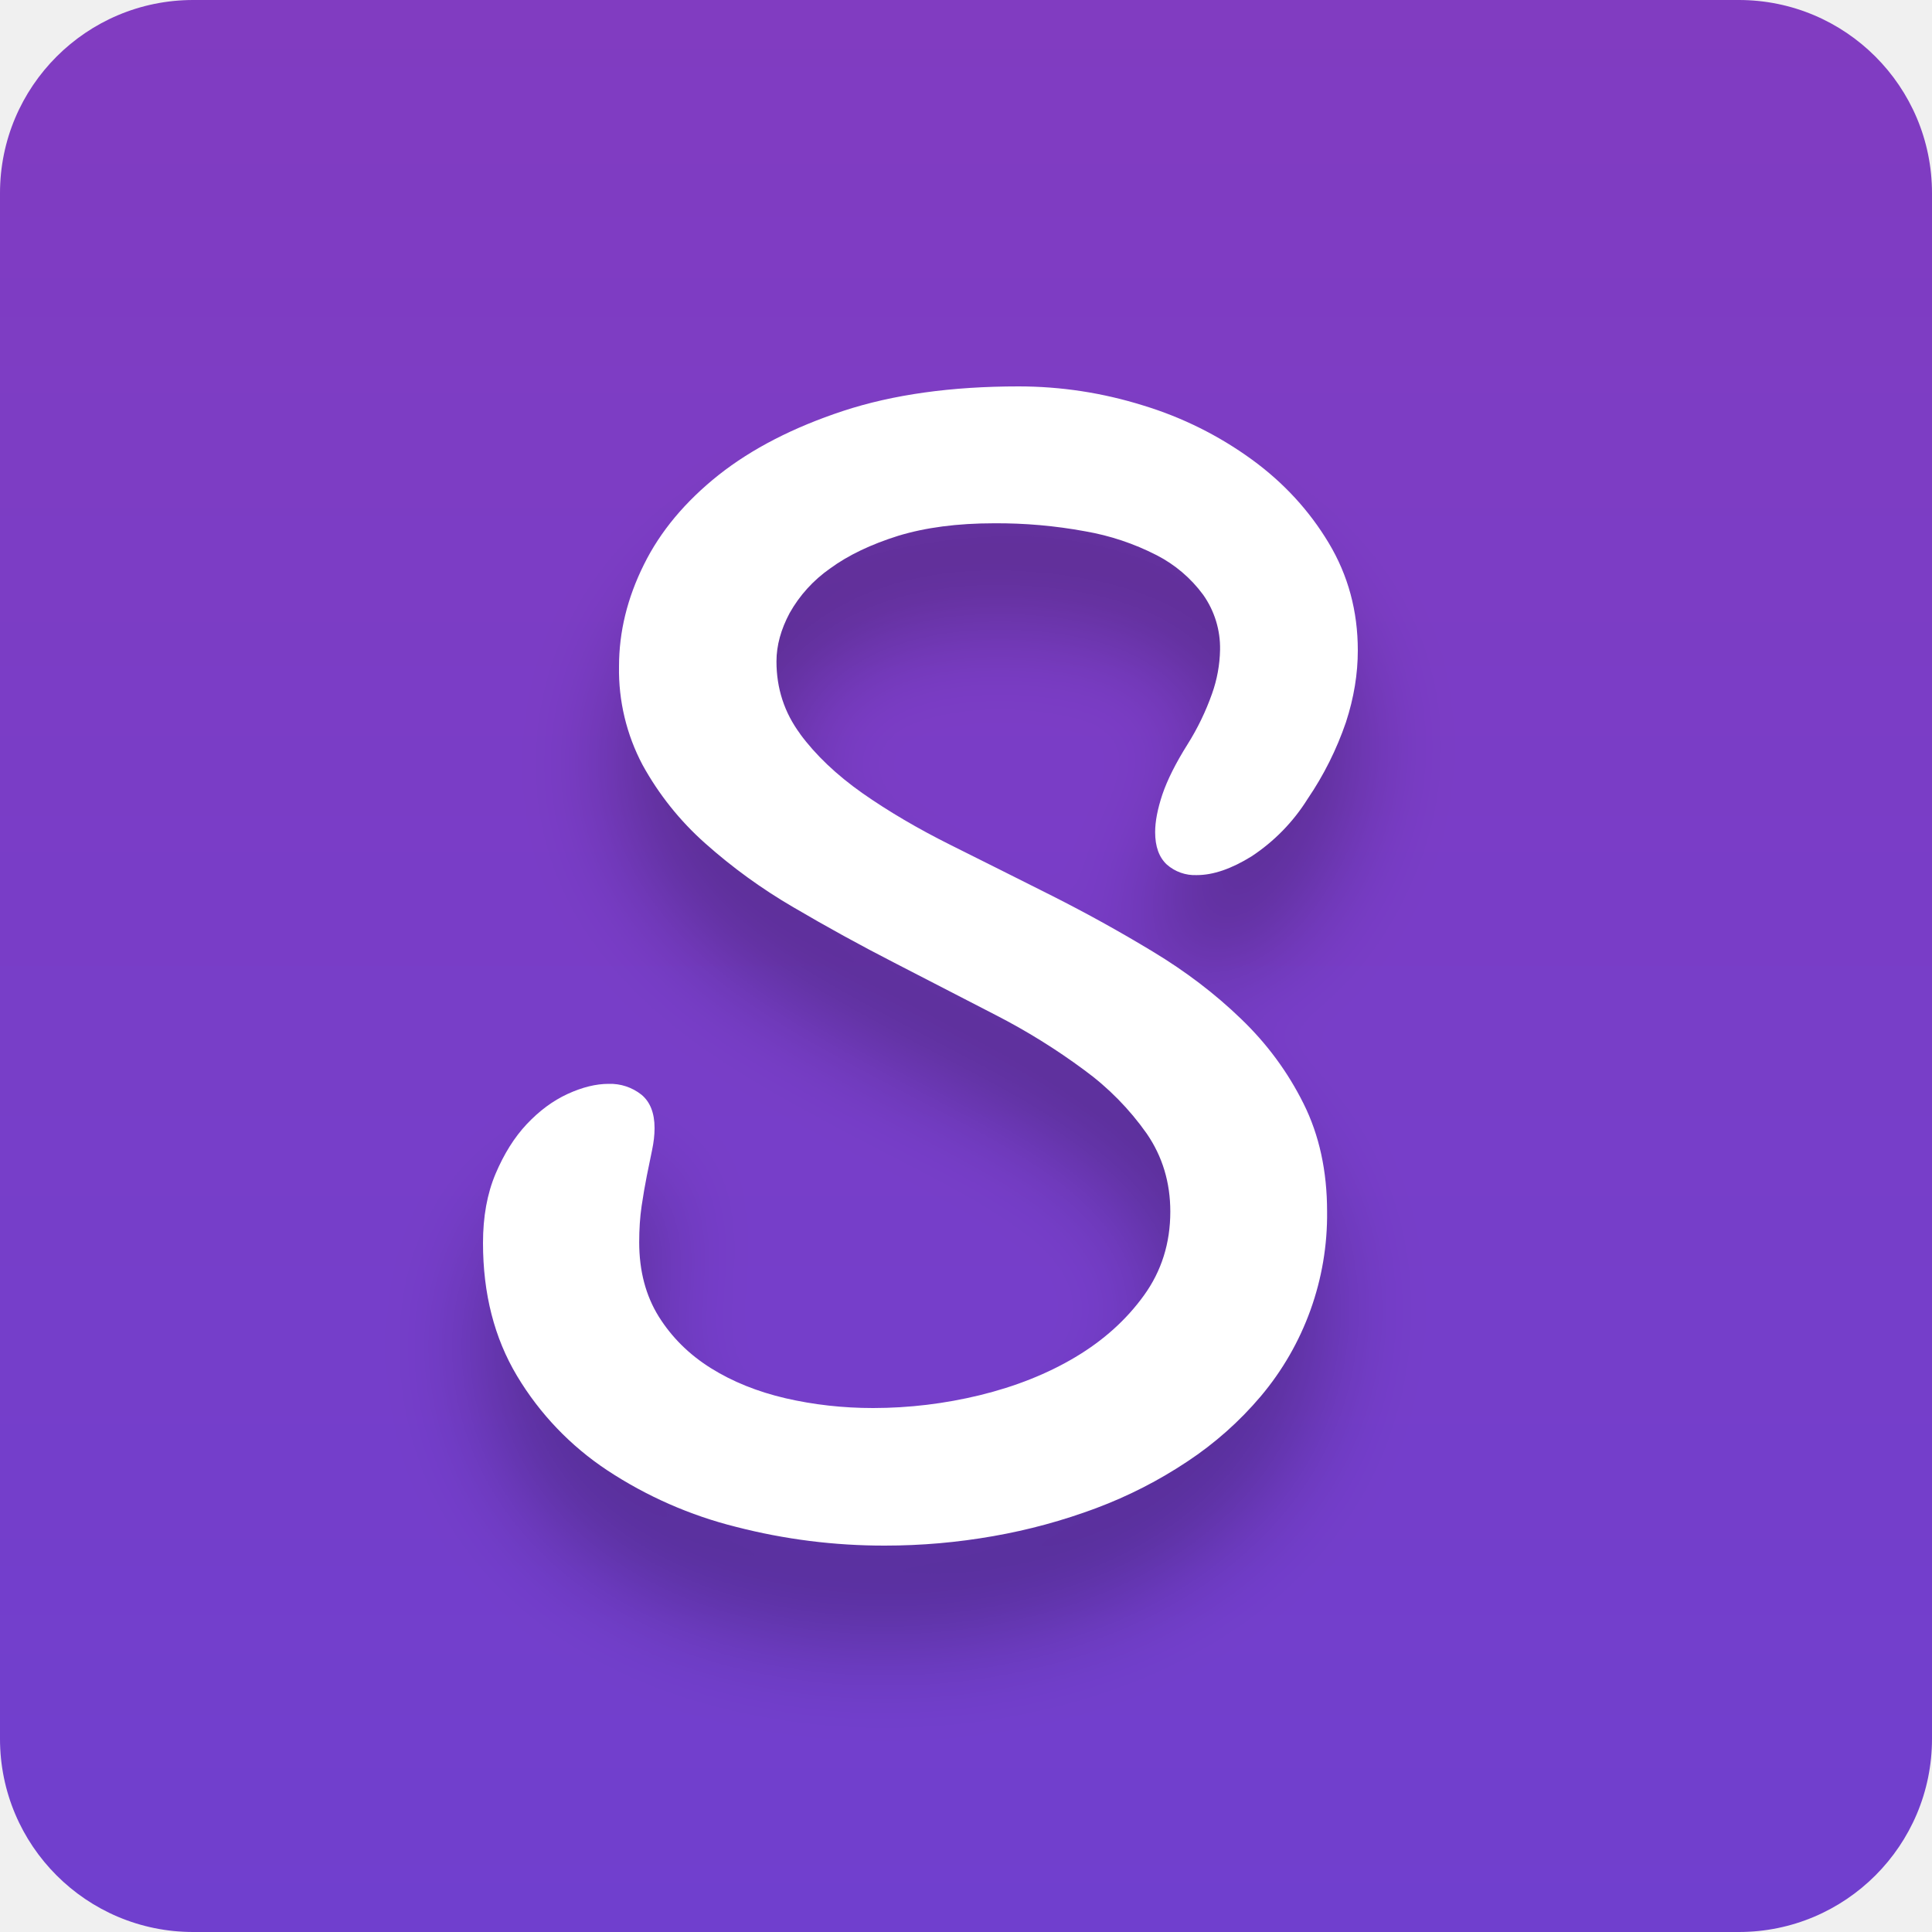
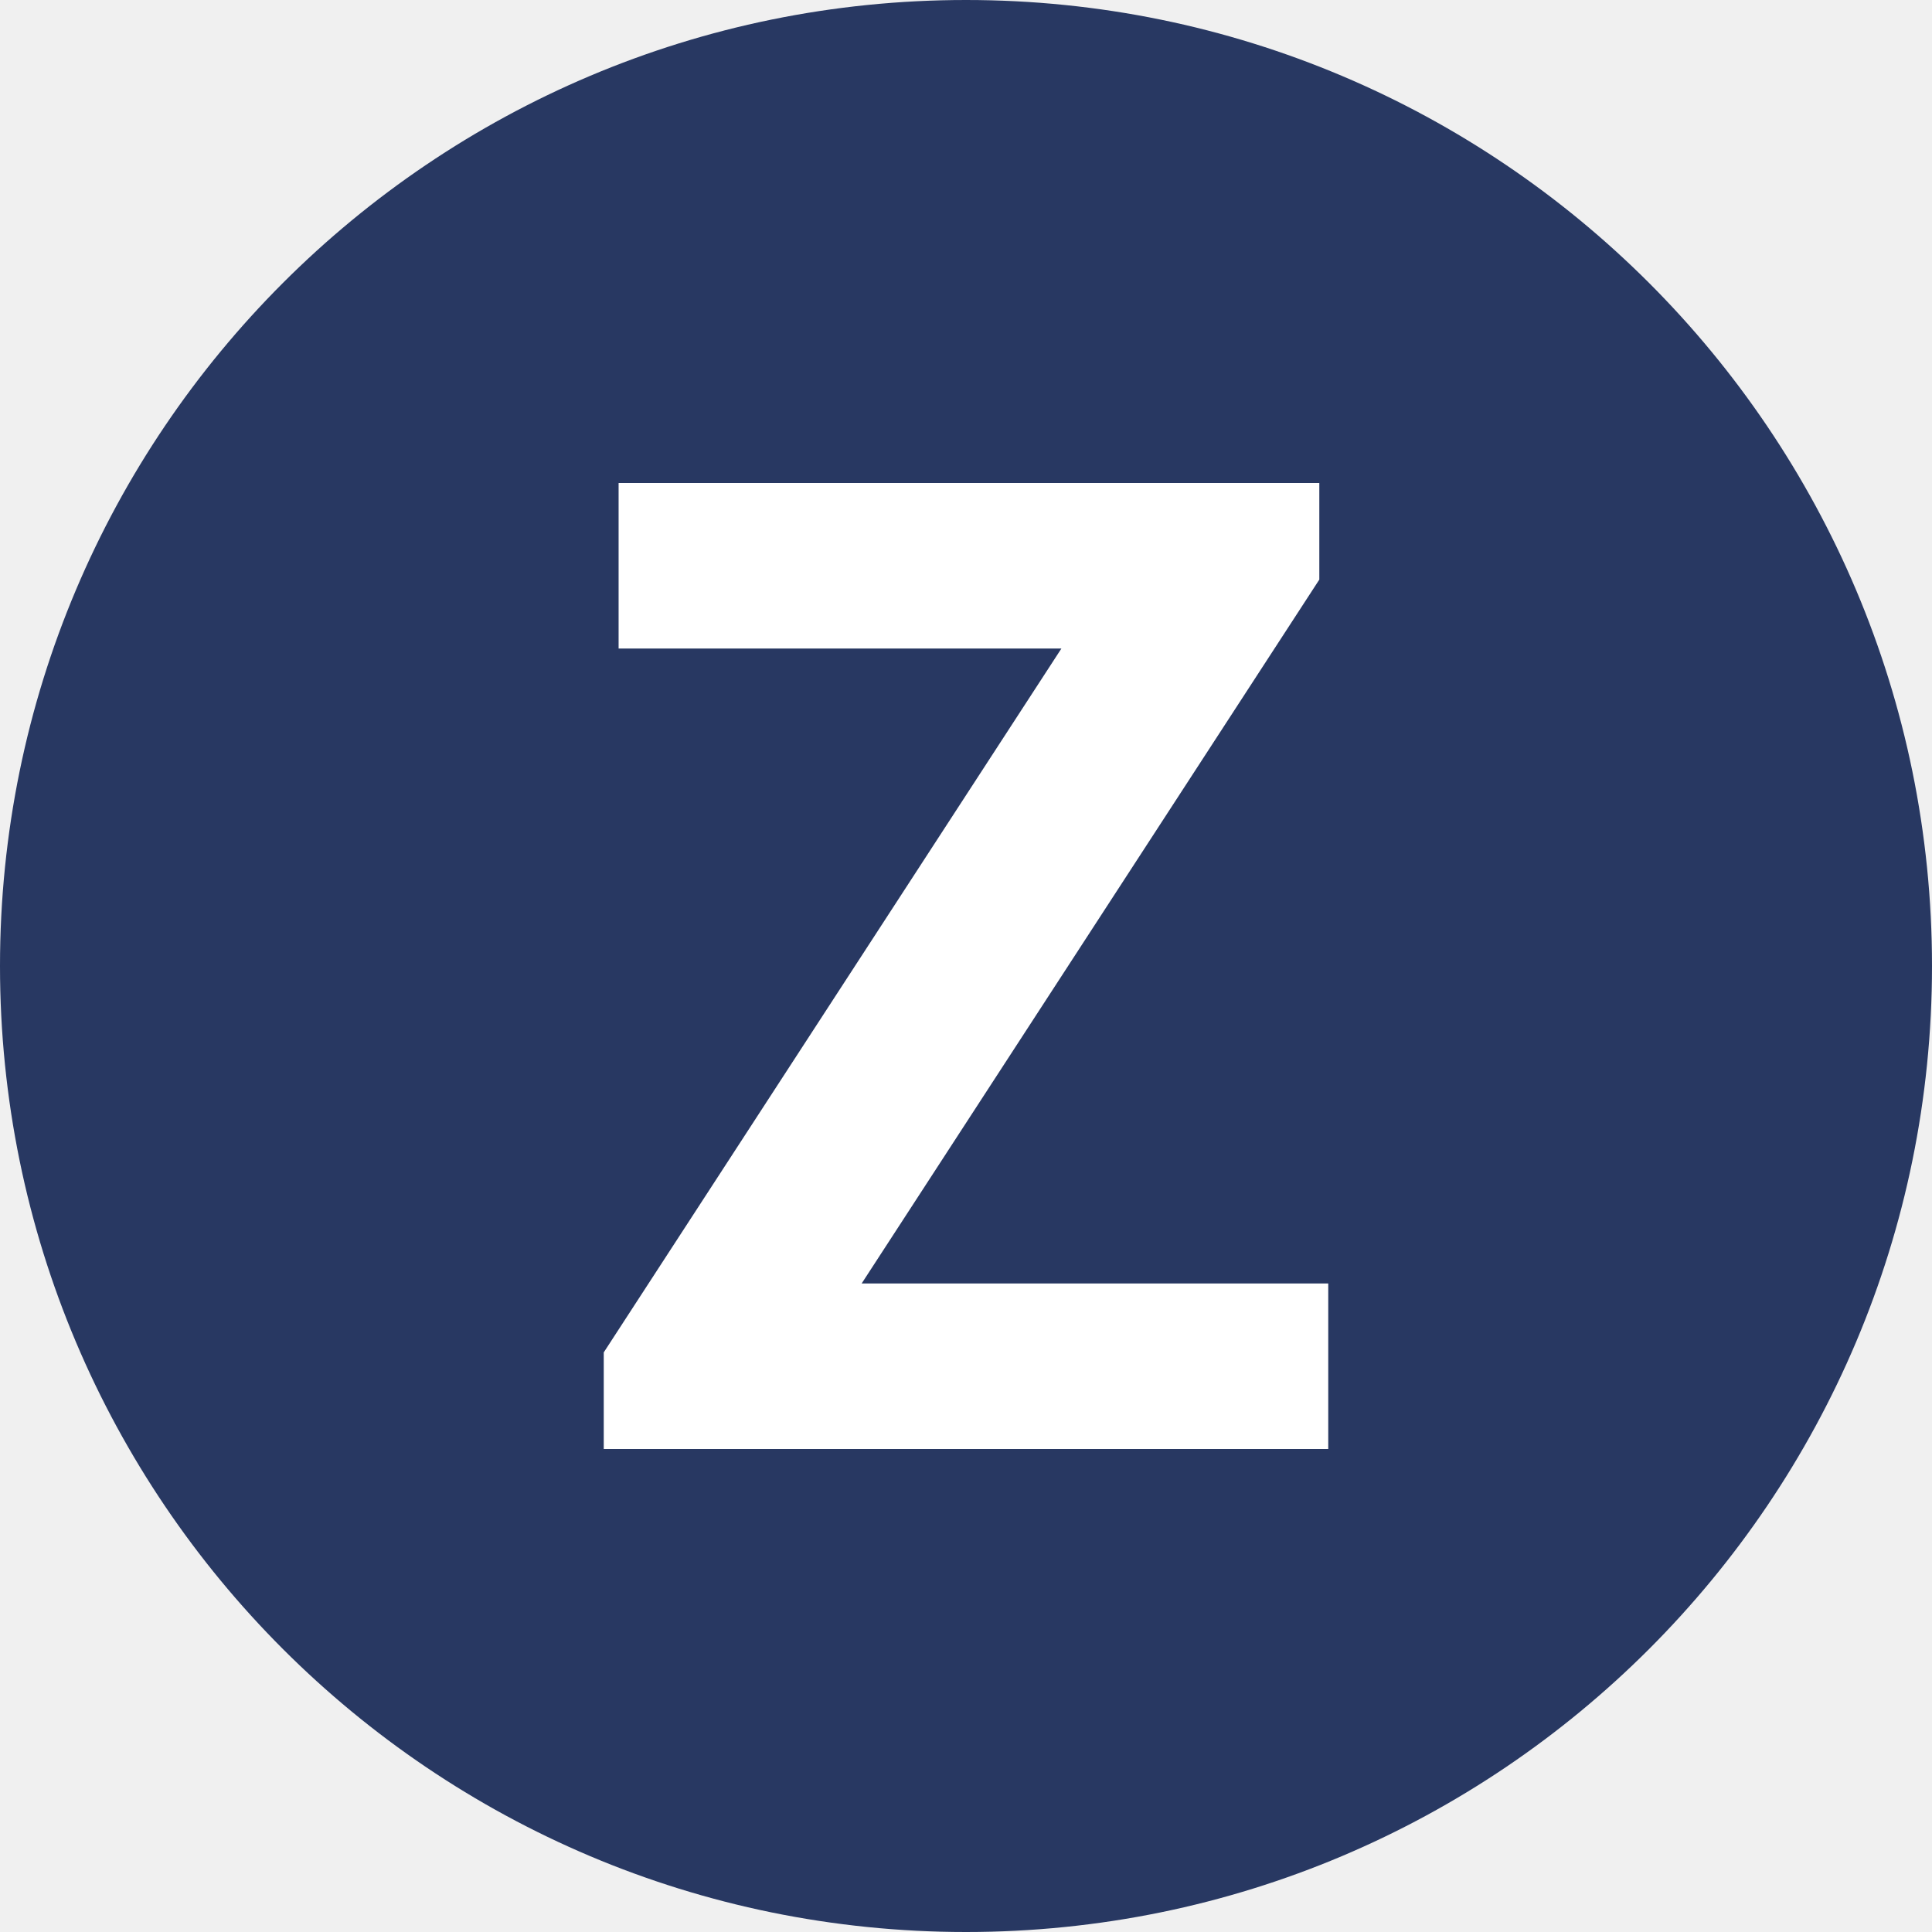
- <svg xmlns="http://www.w3.org/2000/svg" xmlns:xlink="http://www.w3.org/1999/xlink" width="20" height="20">
-   <defs>
-     <linearGradient x1="50%" y1="100%" x2="50%" y2="0%" id="a">
-       <stop stop-color="#703FCE" offset="0%" />
-       <stop stop-color="#813CC1" offset="100%" />
-     </linearGradient>
-     <path d="M8.282 7.597c.162.22.378.425.646.614.269.188.573.367.914.537.34.17.689.344 1.046.524.357.18.706.373 1.046.579.34.205.645.437.913.696.269.258.484.55.647.877.163.326.244.699.244 1.118a2.916 2.916 0 0 1-.688 1.914 3.576 3.576 0 0 1-.758.673 4.619 4.619 0 0 1-.944.483 5.972 5.972 0 0 1-1.066.29A6.444 6.444 0 0 1 9.16 16a6.12 6.12 0 0 1-1.541-.194 4.315 4.315 0 0 1-1.332-.585 3.05 3.05 0 0 1-.935-.978C5.117 13.85 5 13.392 5 12.867c0-.272.043-.51.13-.716.087-.205.194-.377.323-.514.13-.138.27-.242.422-.312.152-.07.294-.105.425-.105a.52.52 0 0 1 .34.112c.09.074.136.19.136.346 0 .072-.009.148-.026.229l-.054.264c-.019.095-.037.2-.054.314-.017.115-.025.24-.025.375 0 .297.068.553.203.77.135.215.315.393.539.533.224.14.482.244.774.312.291.067.594.101.906.101a4.68 4.68 0 0 0 1.104-.133c.368-.09.697-.22.989-.394.292-.174.528-.387.71-.639.182-.252.273-.541.273-.868 0-.3-.081-.57-.244-.807a2.834 2.834 0 0 0-.647-.658 6.595 6.595 0 0 0-.916-.569l-1.047-.54a20.83 20.83 0 0 1-1.046-.575 5.628 5.628 0 0 1-.916-.664 3.051 3.051 0 0 1-.647-.81 2.097 2.097 0 0 1-.244-1.02c0-.357.085-.707.257-1.053.17-.345.429-.654.773-.928.345-.273.775-.494 1.29-.664C9.245 4.084 9.85 4 10.543 4c.44 0 .87.066 1.29.197a3.78 3.78 0 0 1 1.126.56c.33.24.595.529.796.864.201.335.301.705.301 1.112 0 .242-.04.49-.123.744a3.324 3.324 0 0 1-.397.794 1.947 1.947 0 0 1-.58.594c-.21.13-.398.194-.567.194a.44.44 0 0 1-.311-.11c-.08-.075-.12-.186-.12-.335 0-.11.025-.24.075-.39.051-.15.138-.324.26-.518a2.62 2.62 0 0 0 .254-.525 1.43 1.43 0 0 0 .083-.454.955.955 0 0 0-.175-.57 1.38 1.38 0 0 0-.482-.41 2.586 2.586 0 0 0-.739-.247 5.03 5.03 0 0 0-.944-.083c-.38 0-.712.044-.993.13-.28.088-.516.2-.704.338a1.398 1.398 0 0 0-.418.46c-.091.17-.137.337-.137.502 0 .28.082.53.245.75z" id="c" />
-     <filter x="-50%" y="-50%" width="200%" height="200%" filterUnits="objectBoundingBox" id="b">
-       <feOffset dy="1" in="SourceAlpha" result="shadowOffsetOuter1" />
-       <feGaussianBlur stdDeviation=".5" in="shadowOffsetOuter1" result="shadowBlurOuter1" />
-       <feColorMatrix values="0 0 0 0 0 0 0 0 0 0 0 0 0 0 0 0 0 0 0.246 0" in="shadowBlurOuter1" />
-     </filter>
-   </defs>
+ <svg xmlns="http://www.w3.org/2000/svg" width="16" height="16">
  <g fill="none" fill-rule="evenodd">
-     <rect fill="url(#a)" width="20" height="20" rx="2" />
-     <use fill="#000" filter="url(#b)" xlink:href="#c" />
-     <use fill="#FFF" xlink:href="#c" />
+     <circle cx="8" cy="8" r="8" fill="#283862" fill-rule="nonzero" />
+     <path fill="#FFF" d="M10.926 4v.8l-3.79 5.829H11V12H5v-.8l3.79-5.829H5.123V4z" />
  </g>
</svg>
